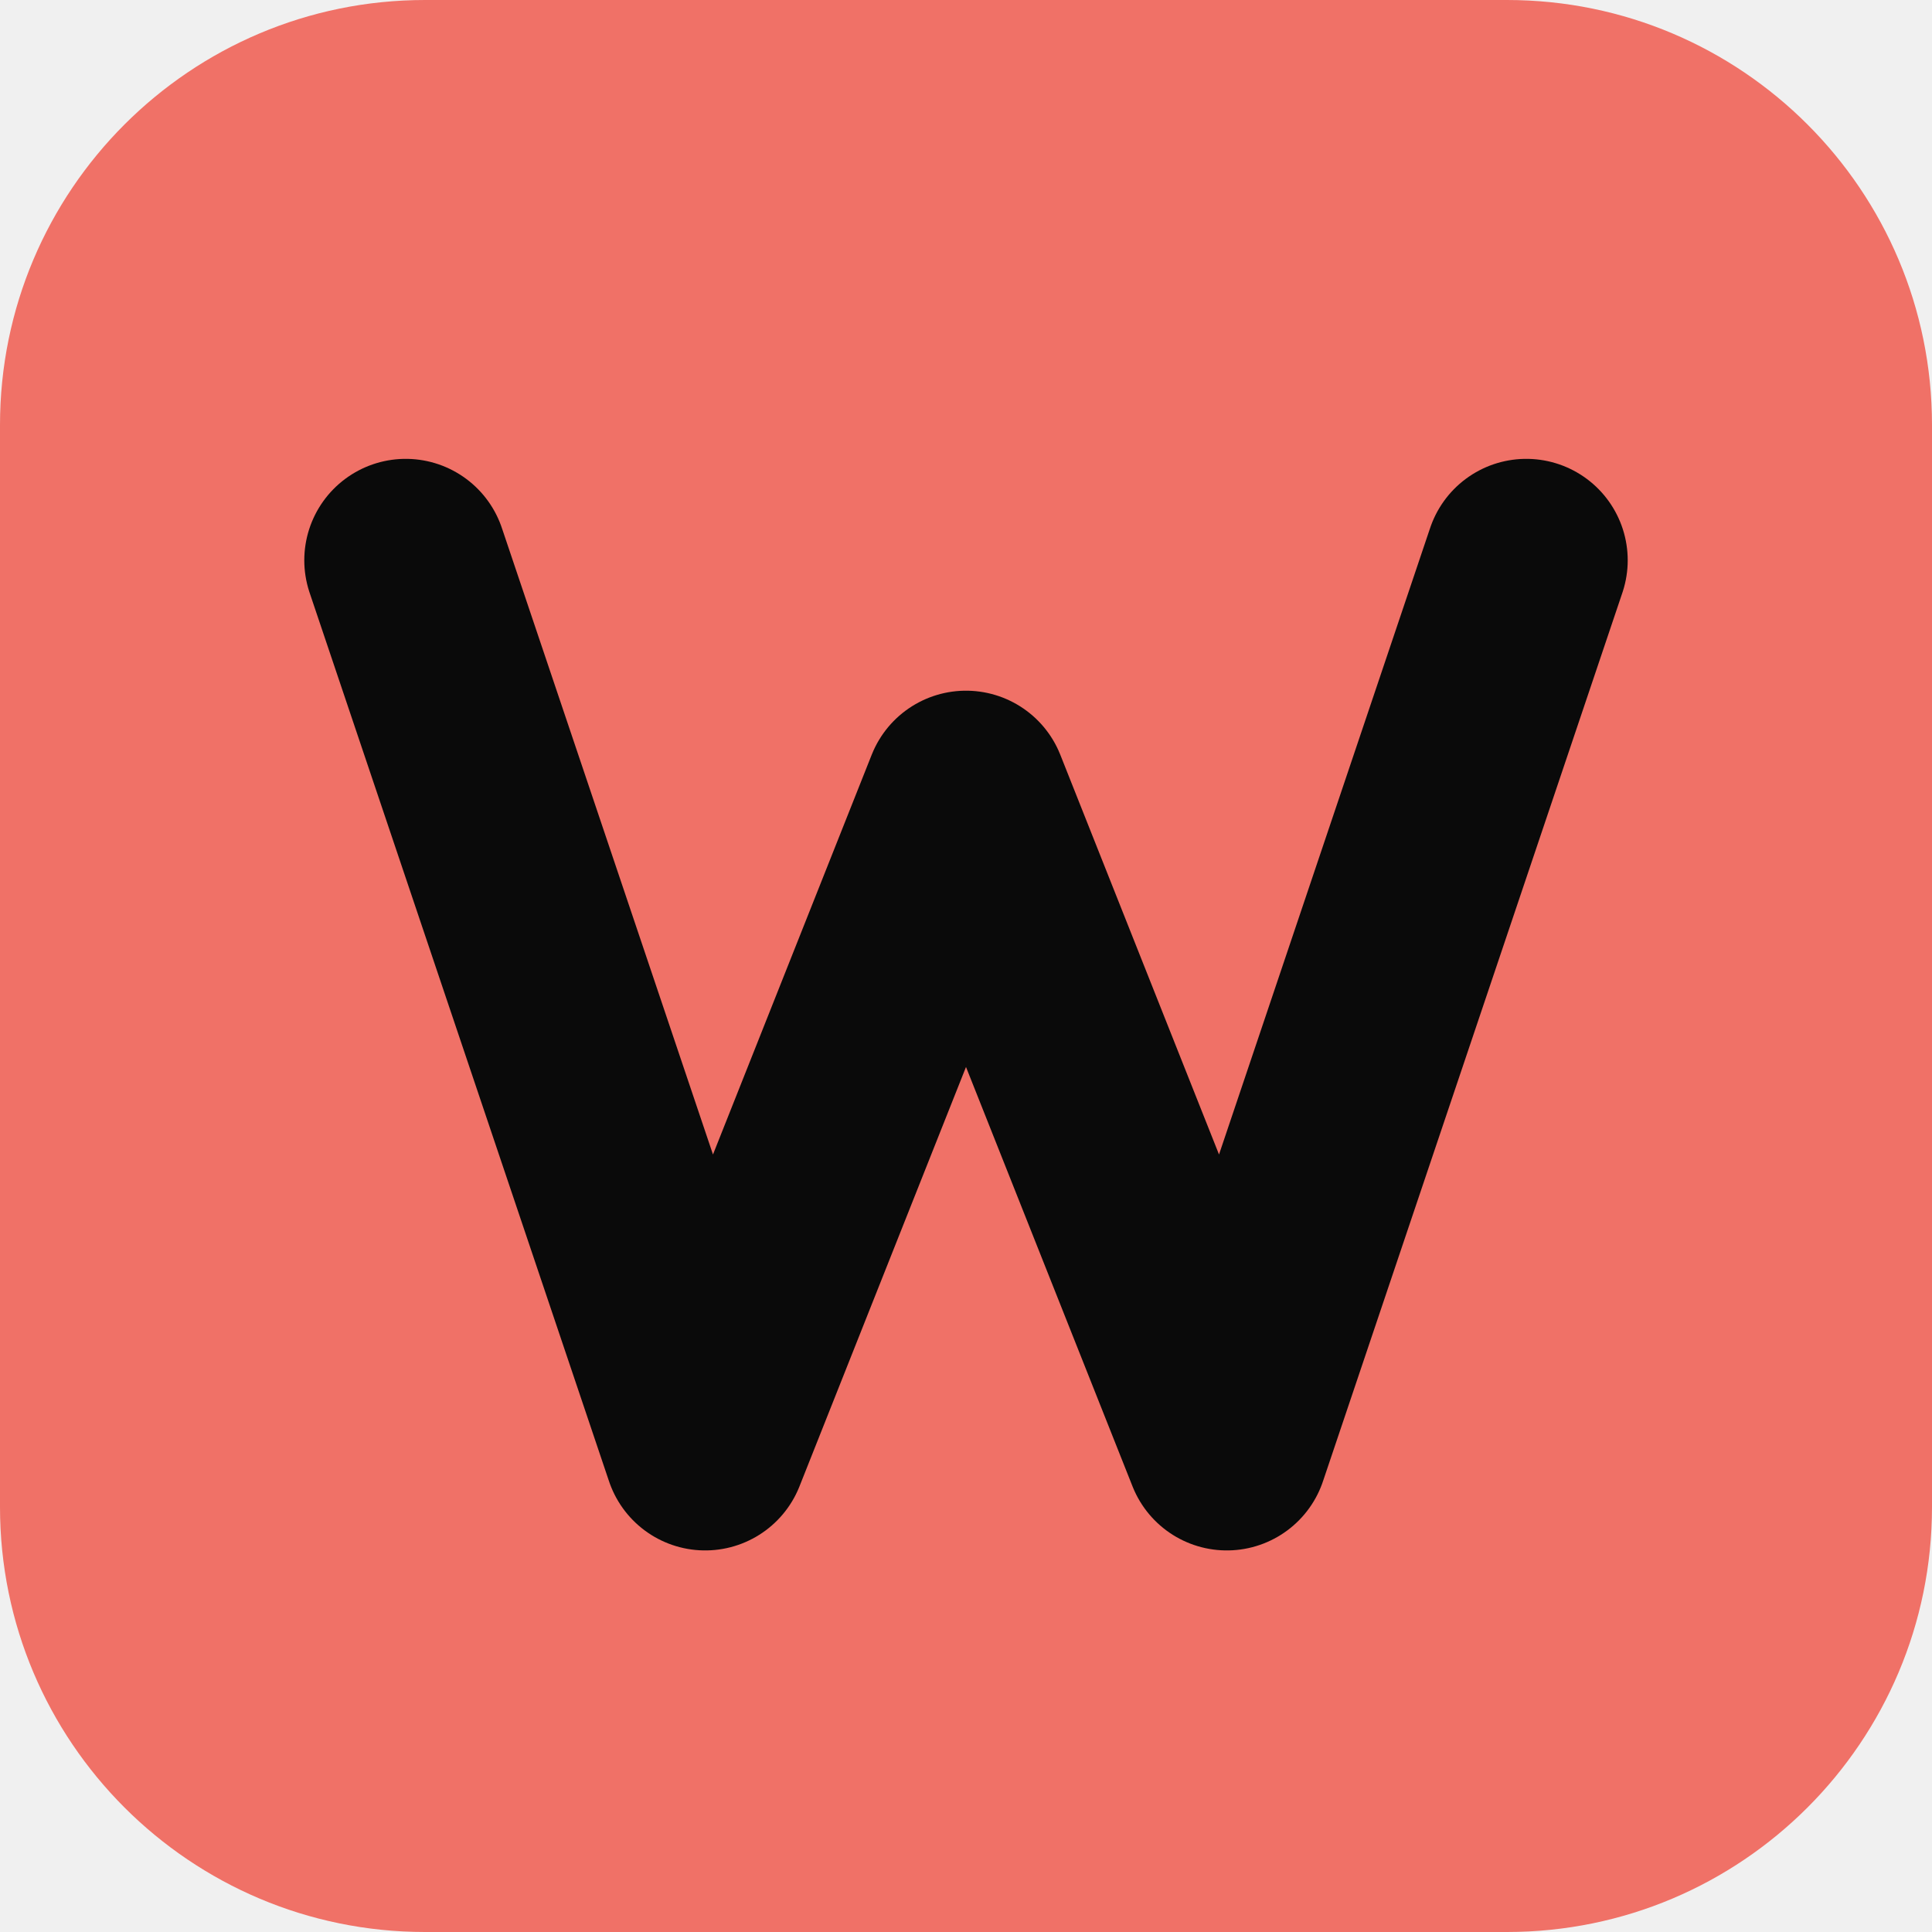
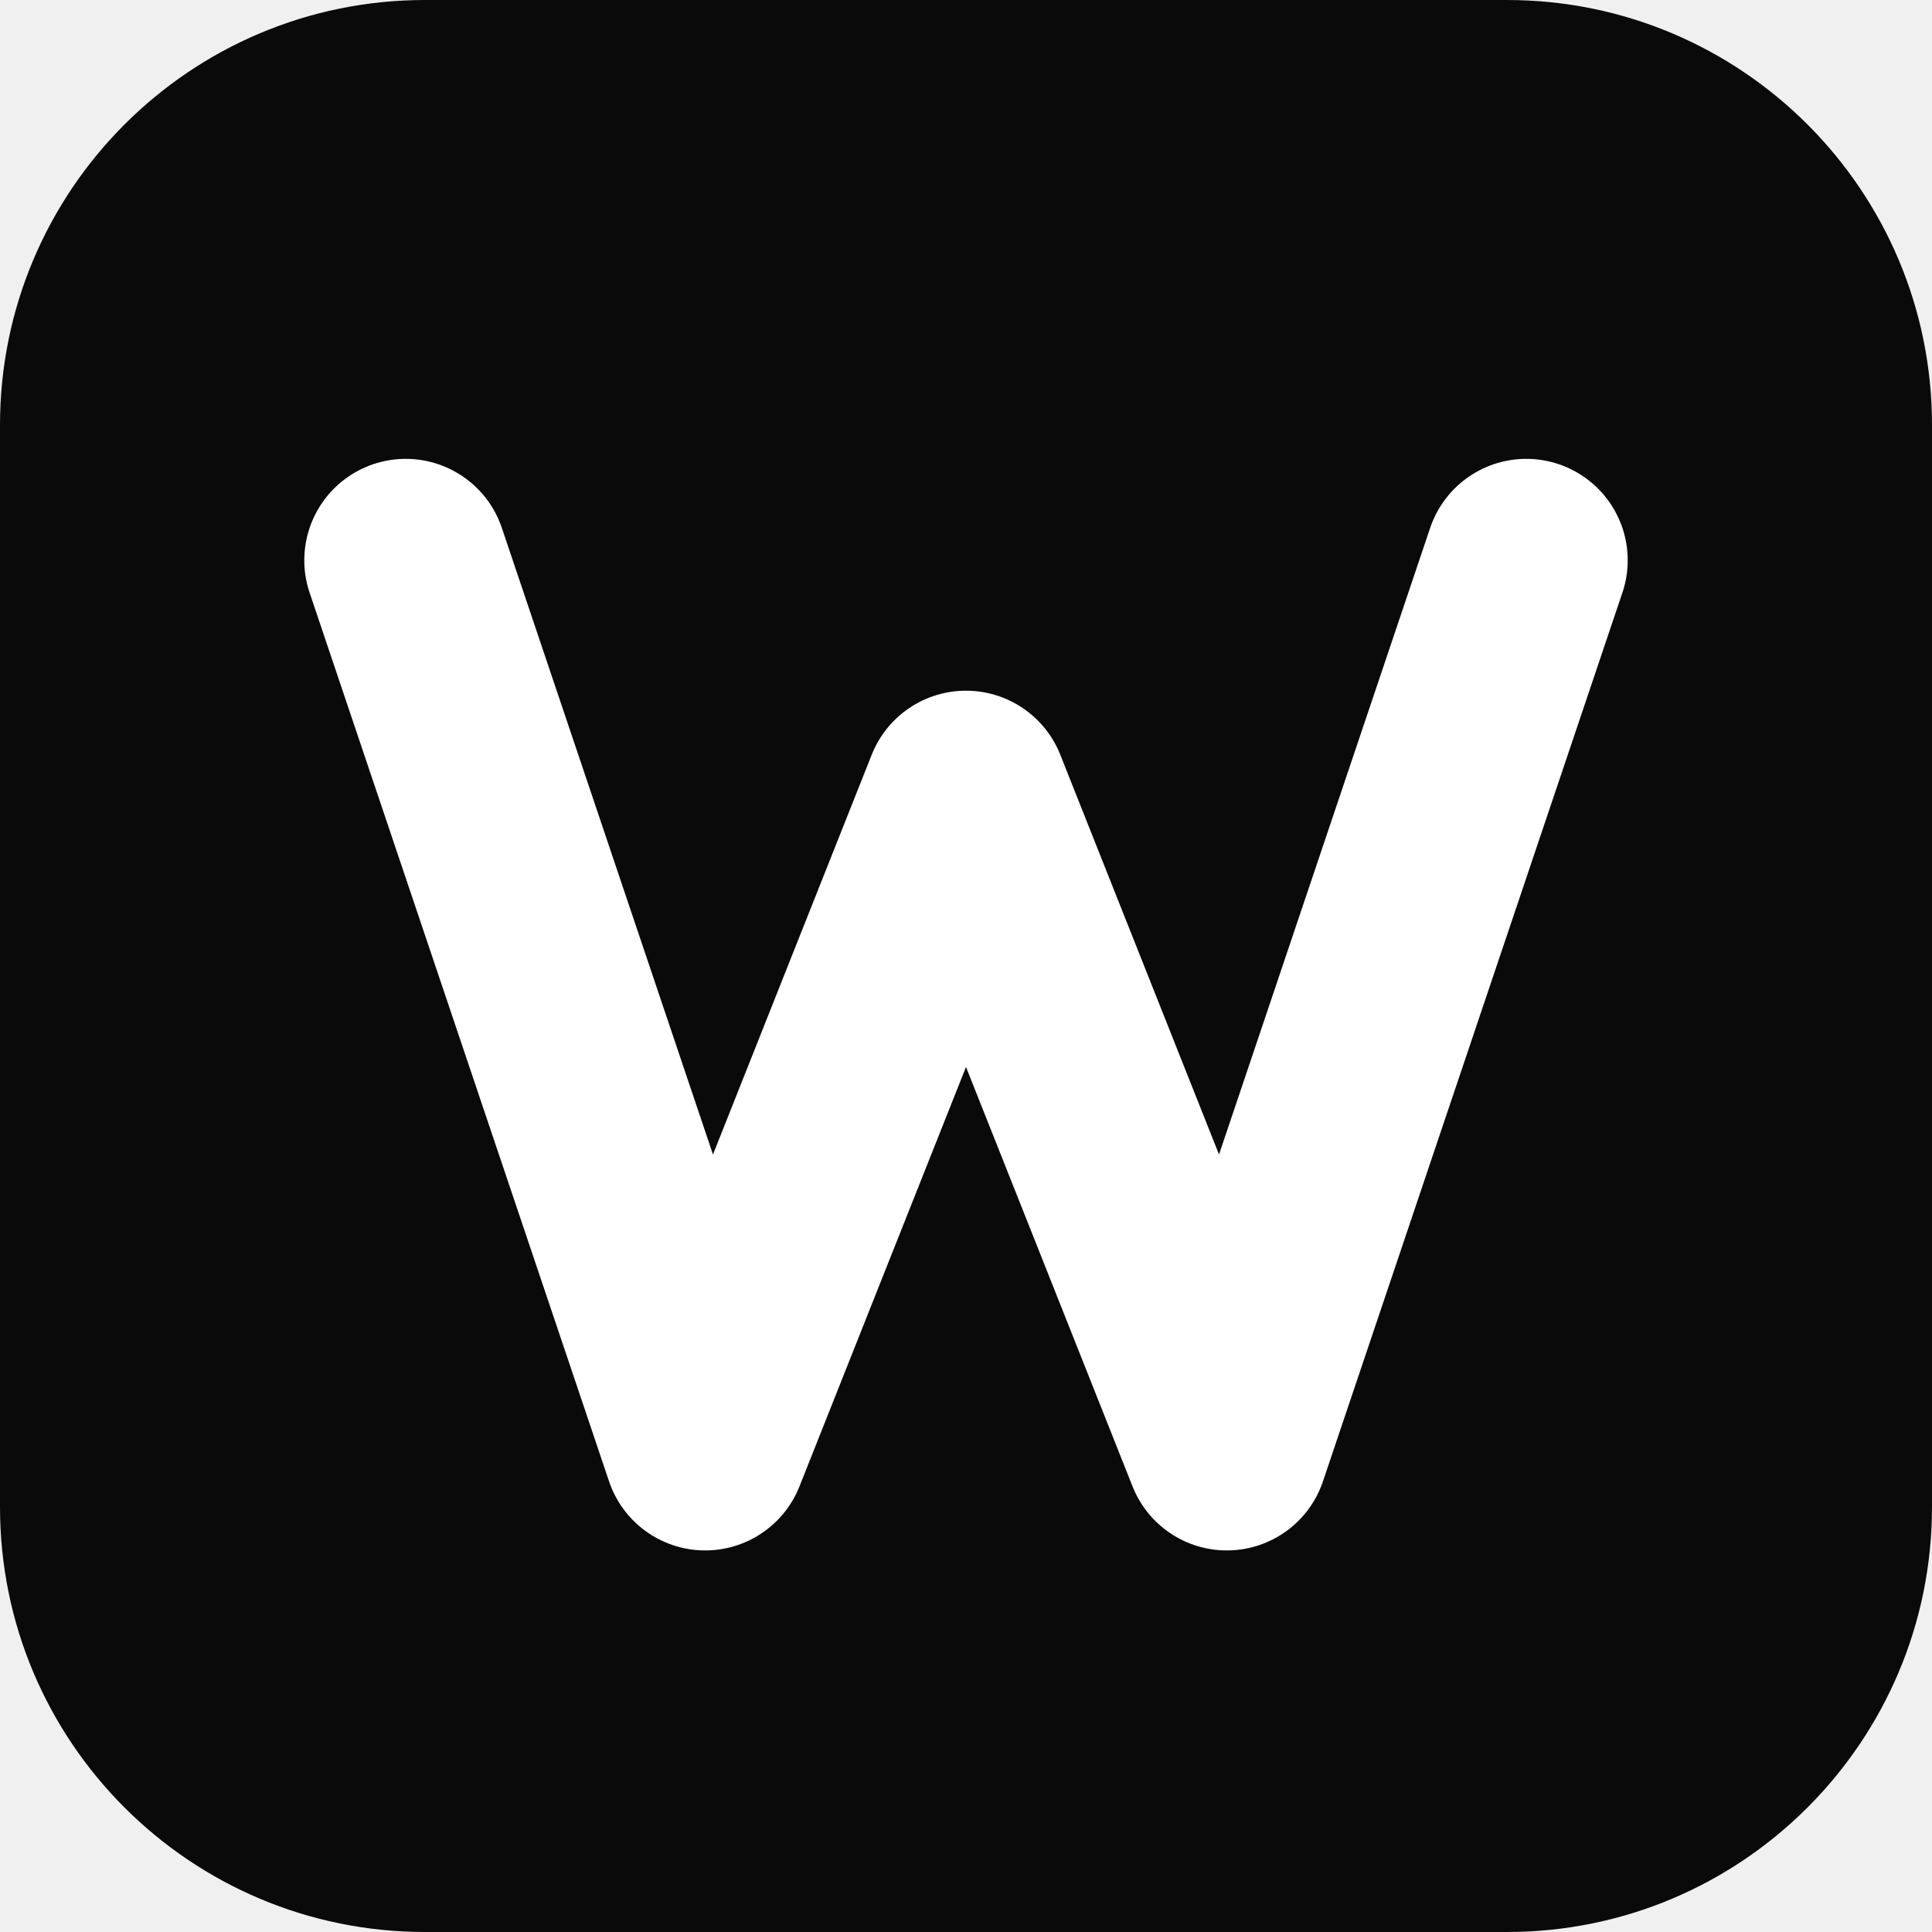
<svg xmlns="http://www.w3.org/2000/svg" viewBox="0 0 100 100">
-   <rect width="100" height="100" rx="22" fill="#F07167" />
-   <path d="M21 29 36.5 75 50 41 63.5 75 79 29" fill="none" stroke="#0A0A0A" stroke-width="10.5" stroke-linecap="round" stroke-linejoin="round" />
+   <rect width="100" height="100" rx="22" fill="#0A0A0A" />
+   <path d="M21 29 36.5 75 50 41 63.5 75 79 29" fill="none" stroke="#FFFFFF" stroke-width="10.5" stroke-linecap="round" stroke-linejoin="round" />
</svg>
